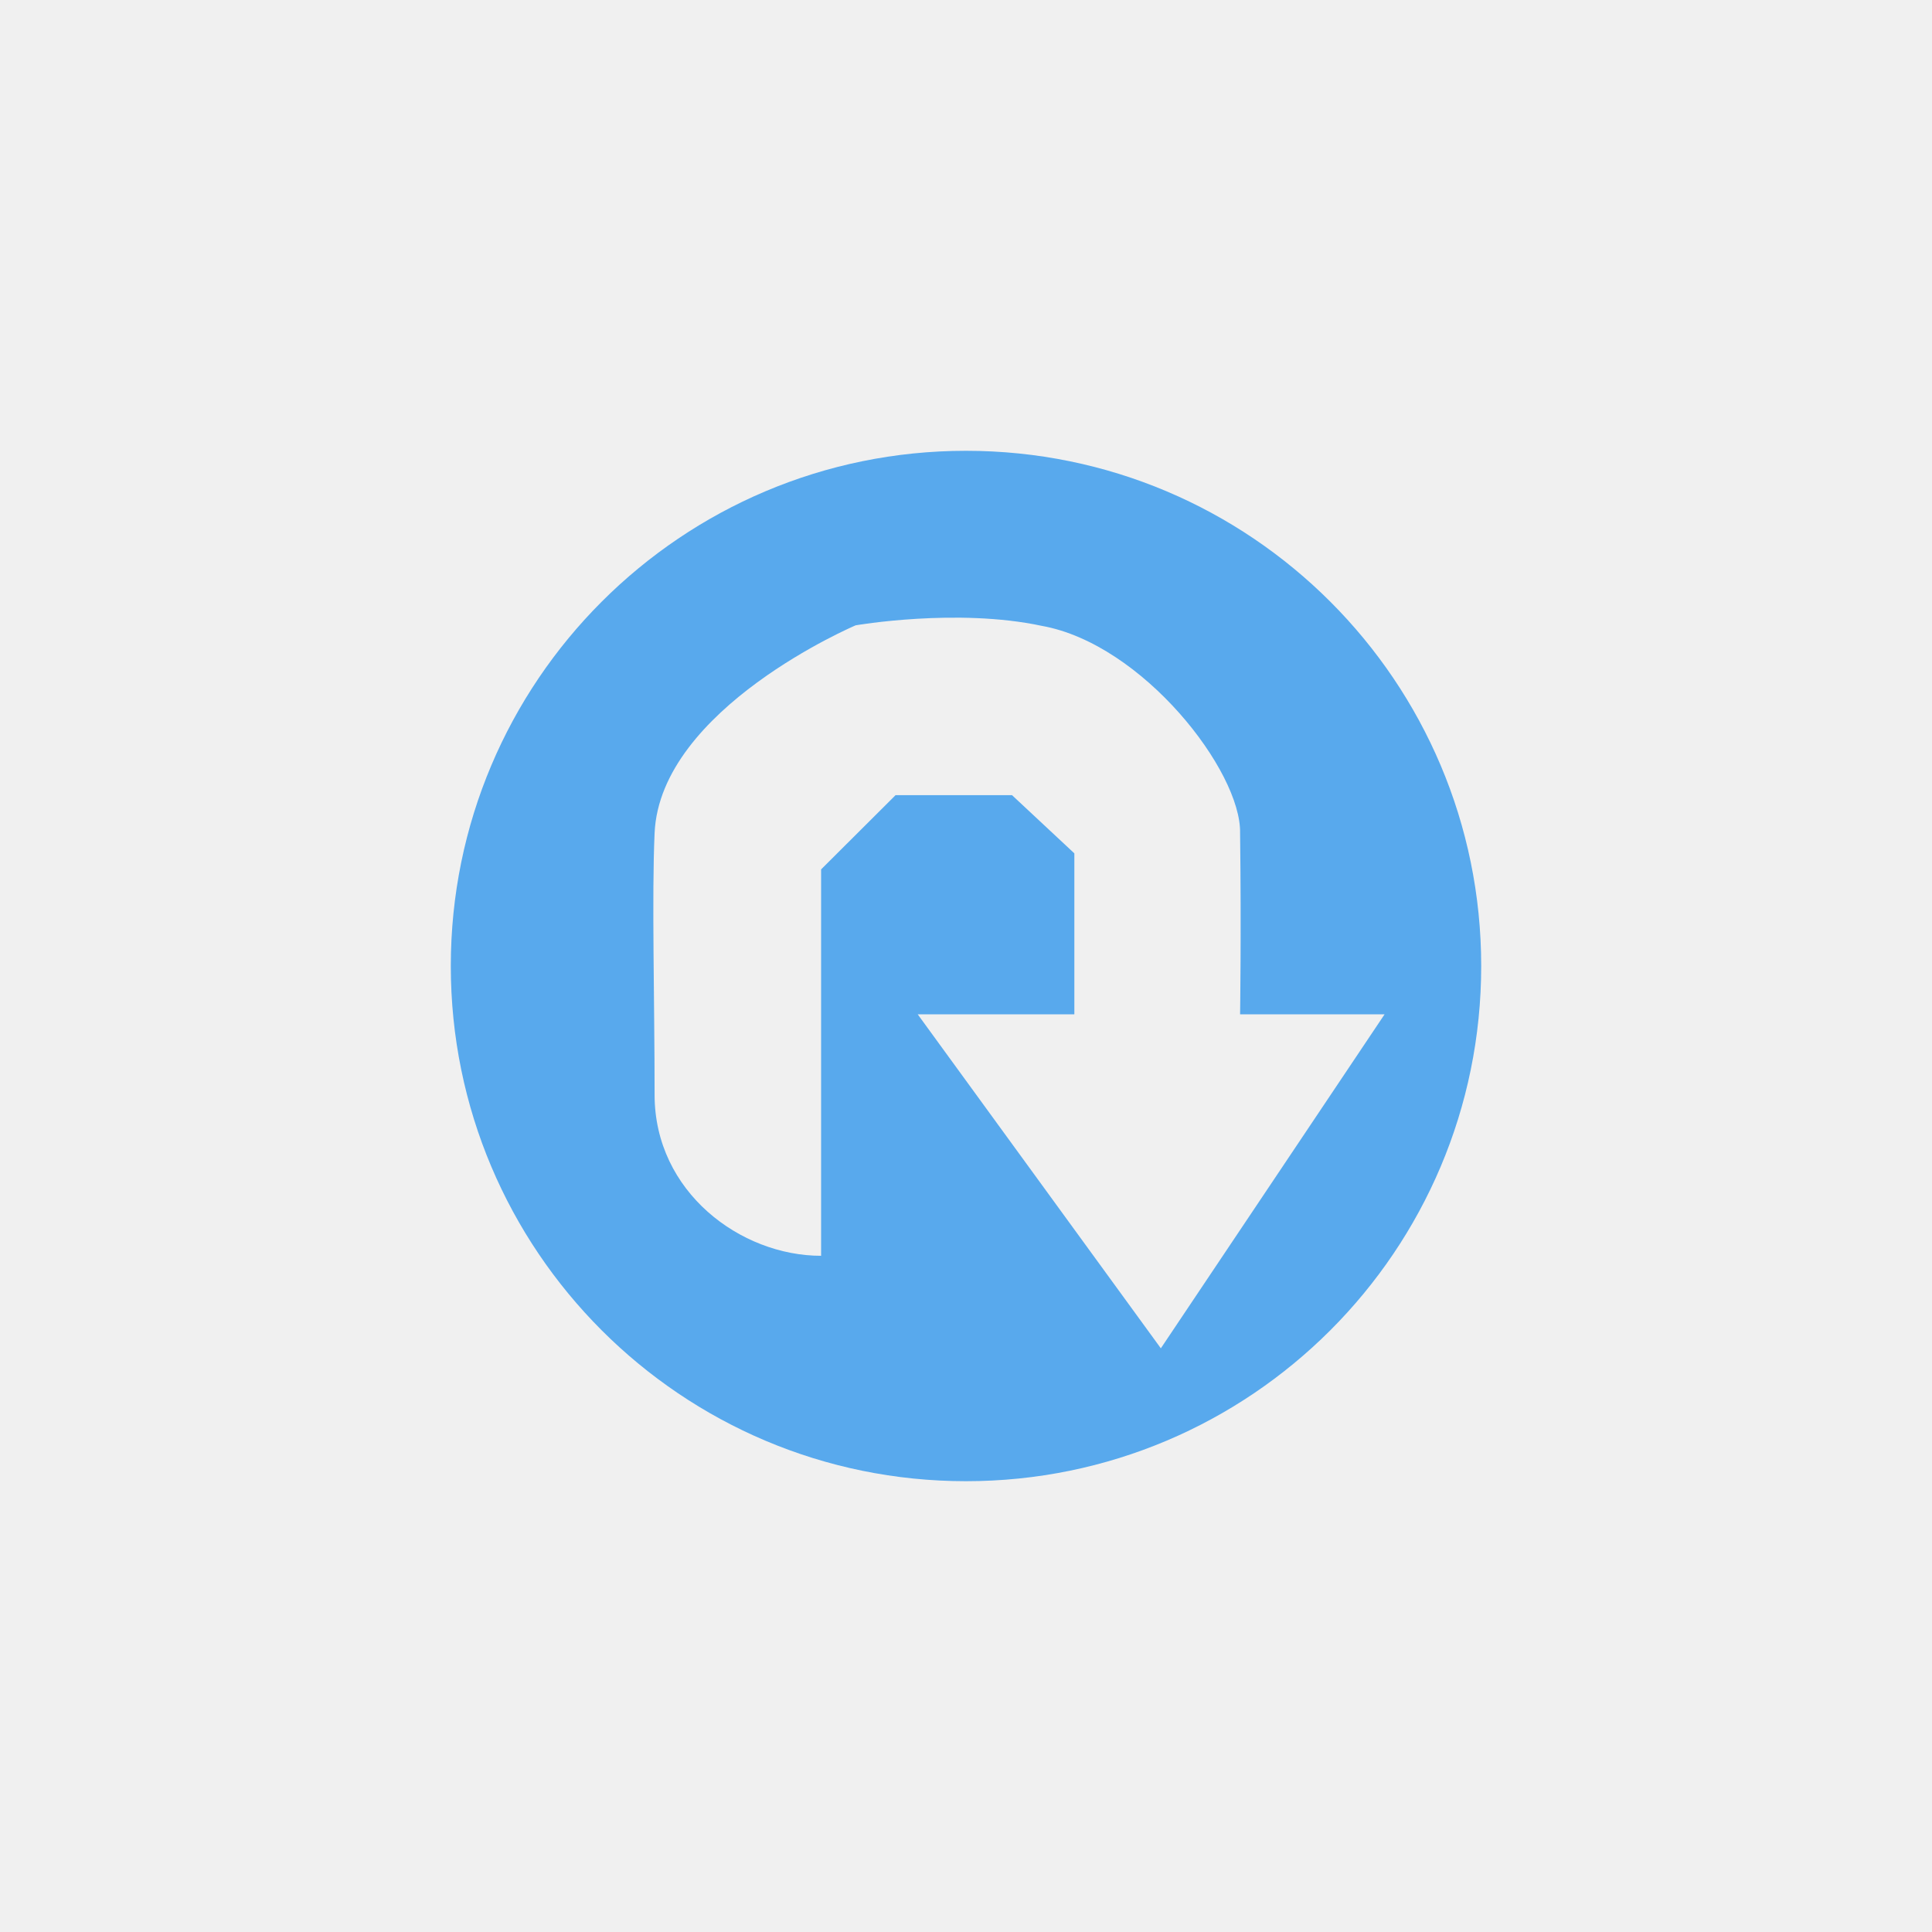
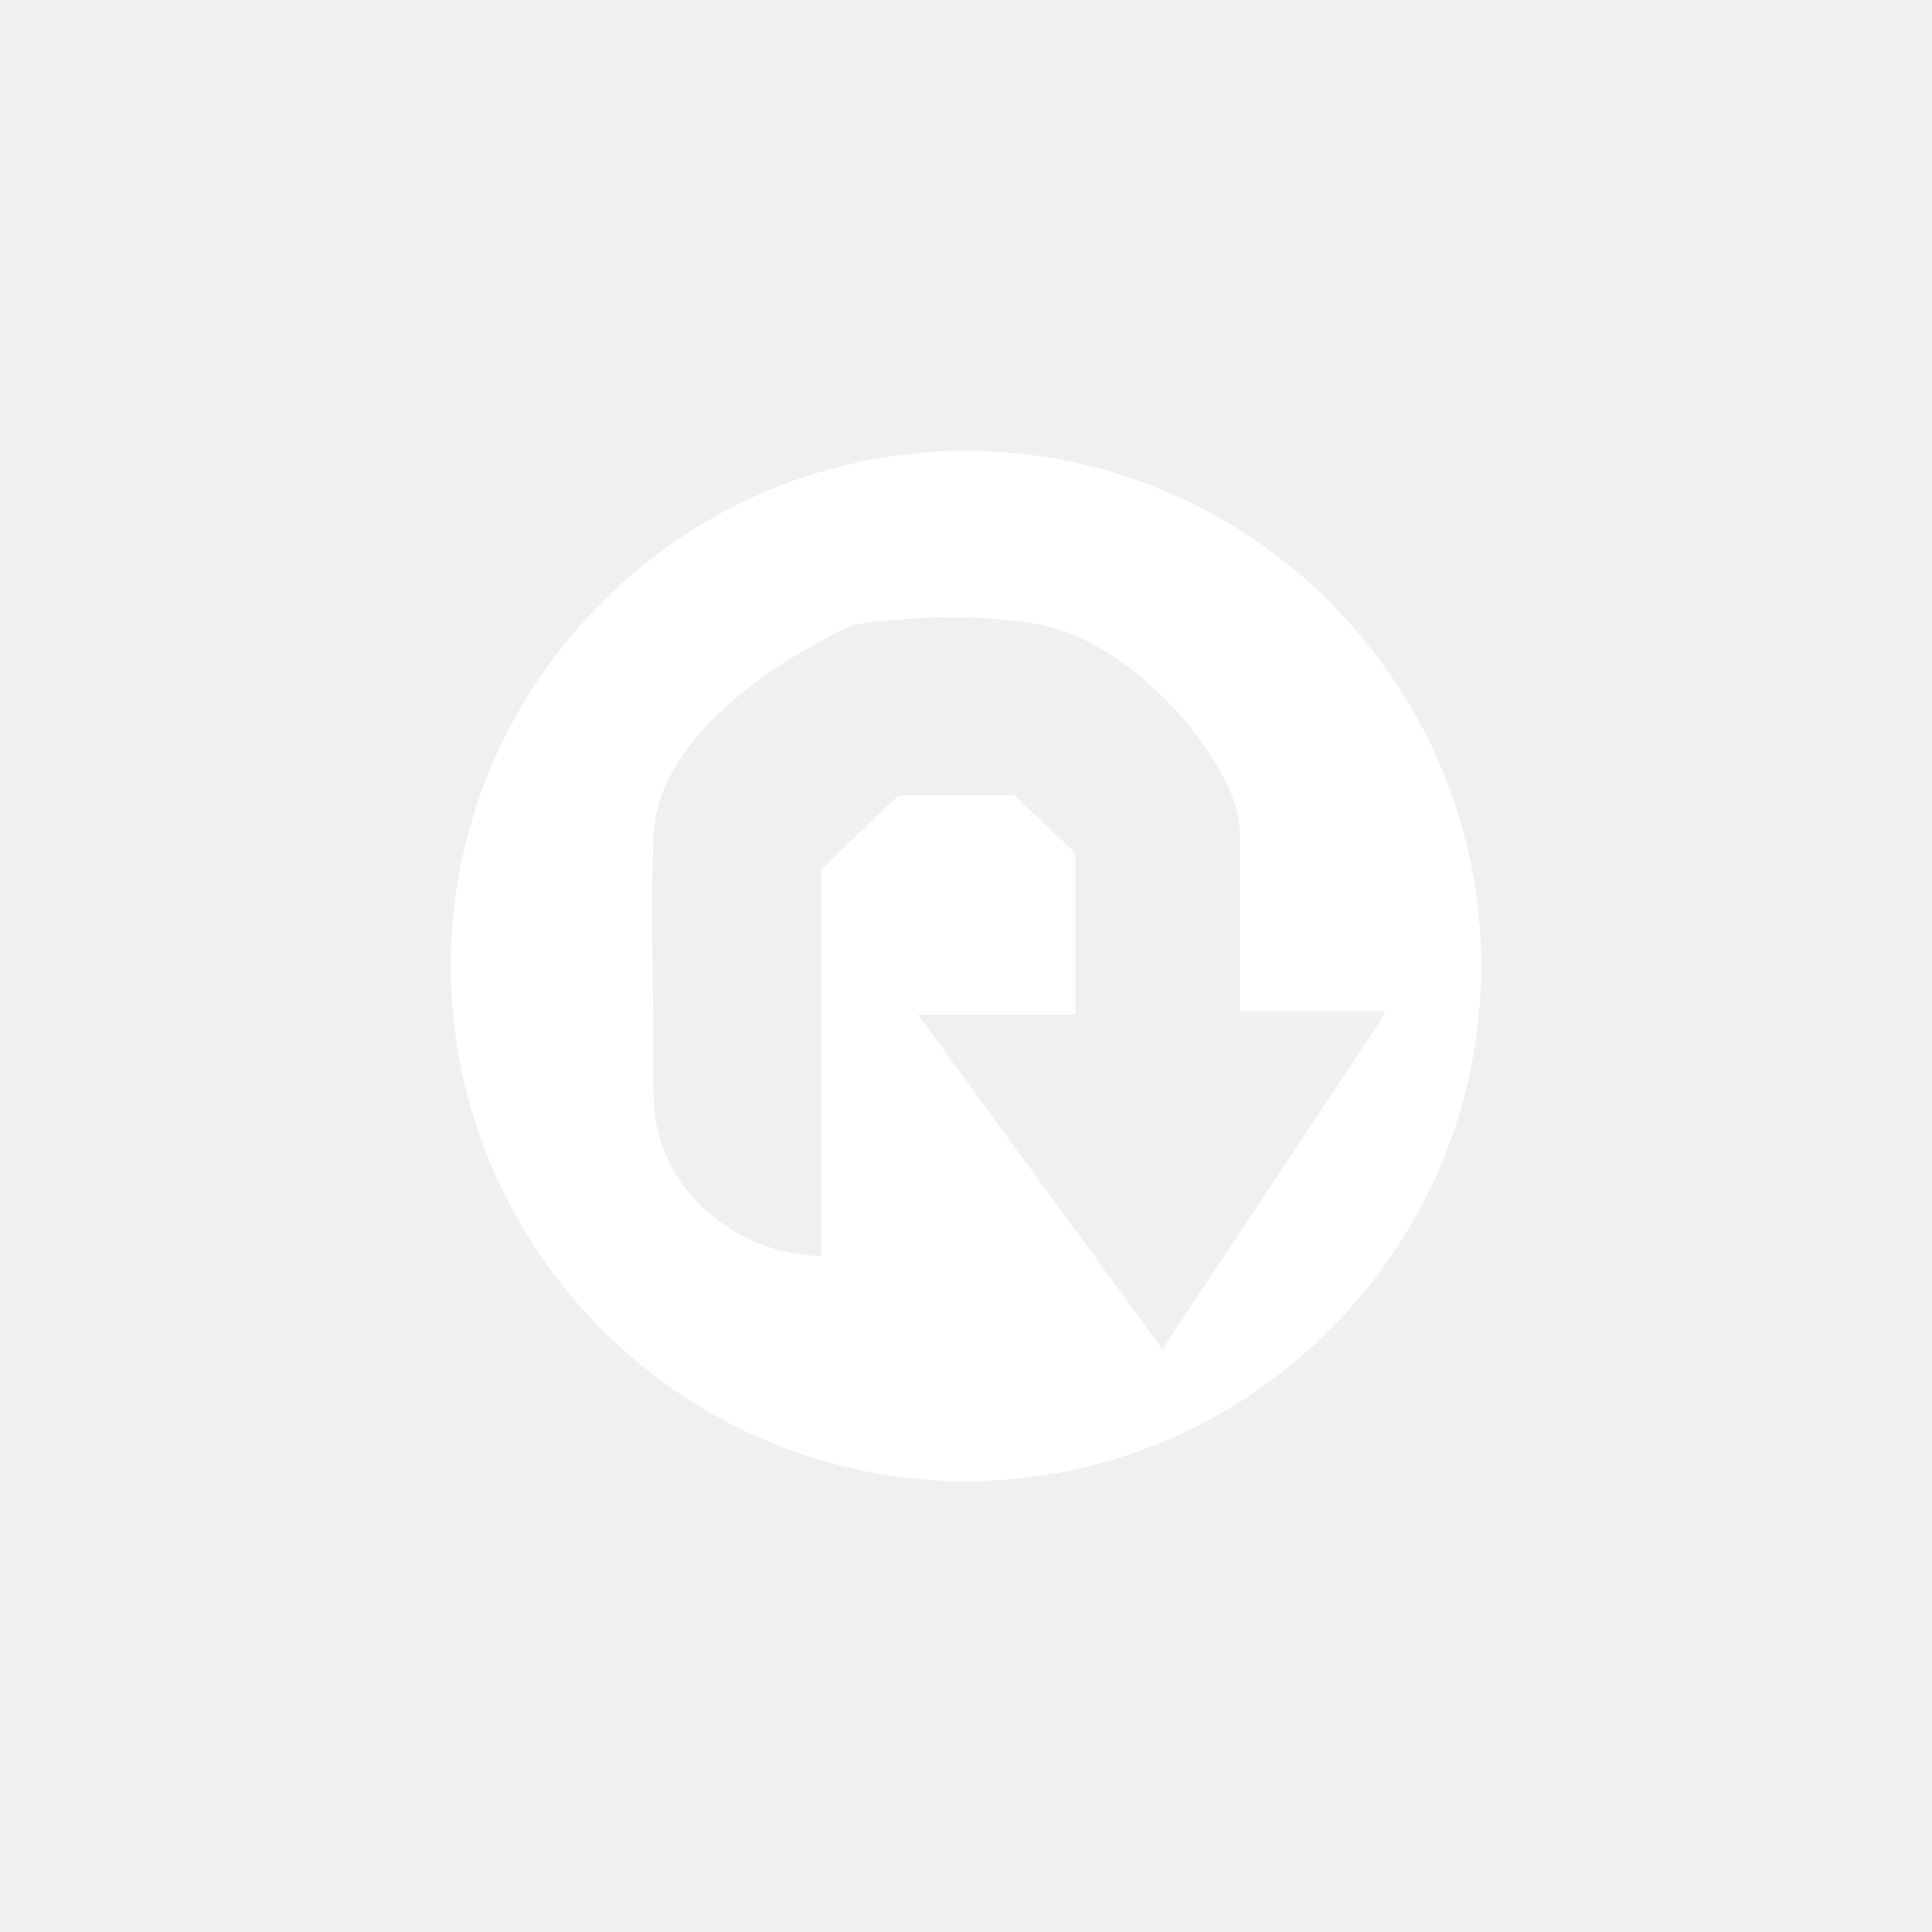
- <svg xmlns="http://www.w3.org/2000/svg" version="1.1" x="0" y="0" width="60" height="60" viewBox="0 0 60 60">
-   <path d="M46,30 C46,21.163 38.837,14 30,14 C21.163,14 14,21.163 14,30 C14,38.837 21.163,46 30,46 C38.837,46 46,38.837 46,30 z M43,31.5 L36.051,41.873 L28.5,31.5 L33.365,31.5 L33.365,26.502 L31.43,24.695 L27.812,24.695 L25.5,27 L25.5,39 C23,39 20.329,37.017 20.329,34 C20.329,31 20.241,27.87 20.329,25.872 C20.5,22 26.573,19.42 26.573,19.42 C26.573,19.42 29.721,18.873 32.356,19.437 C35.492,20 38.551,23.952 38.512,25.872 C38.551,28.952 38.512,31.5 38.512,31.5 L43,31.5 z" fill="#58A9ED" />
+ <svg xmlns="http://www.w3.org/2000/svg" version="1.1" id="Layer_1" x="0px" y="0px" viewBox="0 0 60 60" style="enable-background:new 0 0 60 60;" xml:space="preserve">
+   <style type="text/css">
+ 	.st0{fill:#FFFFFF;}
+ </style>
+   <path class="st0" d="M46,30c0-8.8-7.2-16-16-16s-16,7.2-16,16s7.2,16,16,16S46,38.8,46,30z M43,31.5l-6.9,10.4l-7.6-10.4h4.9v-5  l-1.9-1.8h-3.6L25.5,27v12c-2.5,0-5.2-2-5.2-5c0-3-0.1-6.1,0-8.1c0.2-3.9,6.2-6.5,6.2-6.5s3.1-0.5,5.8,0c3.1,0.6,6.2,4.5,6.2,6.4  c0,3.1,0,5.6,0,5.6H43z" />
</svg>
